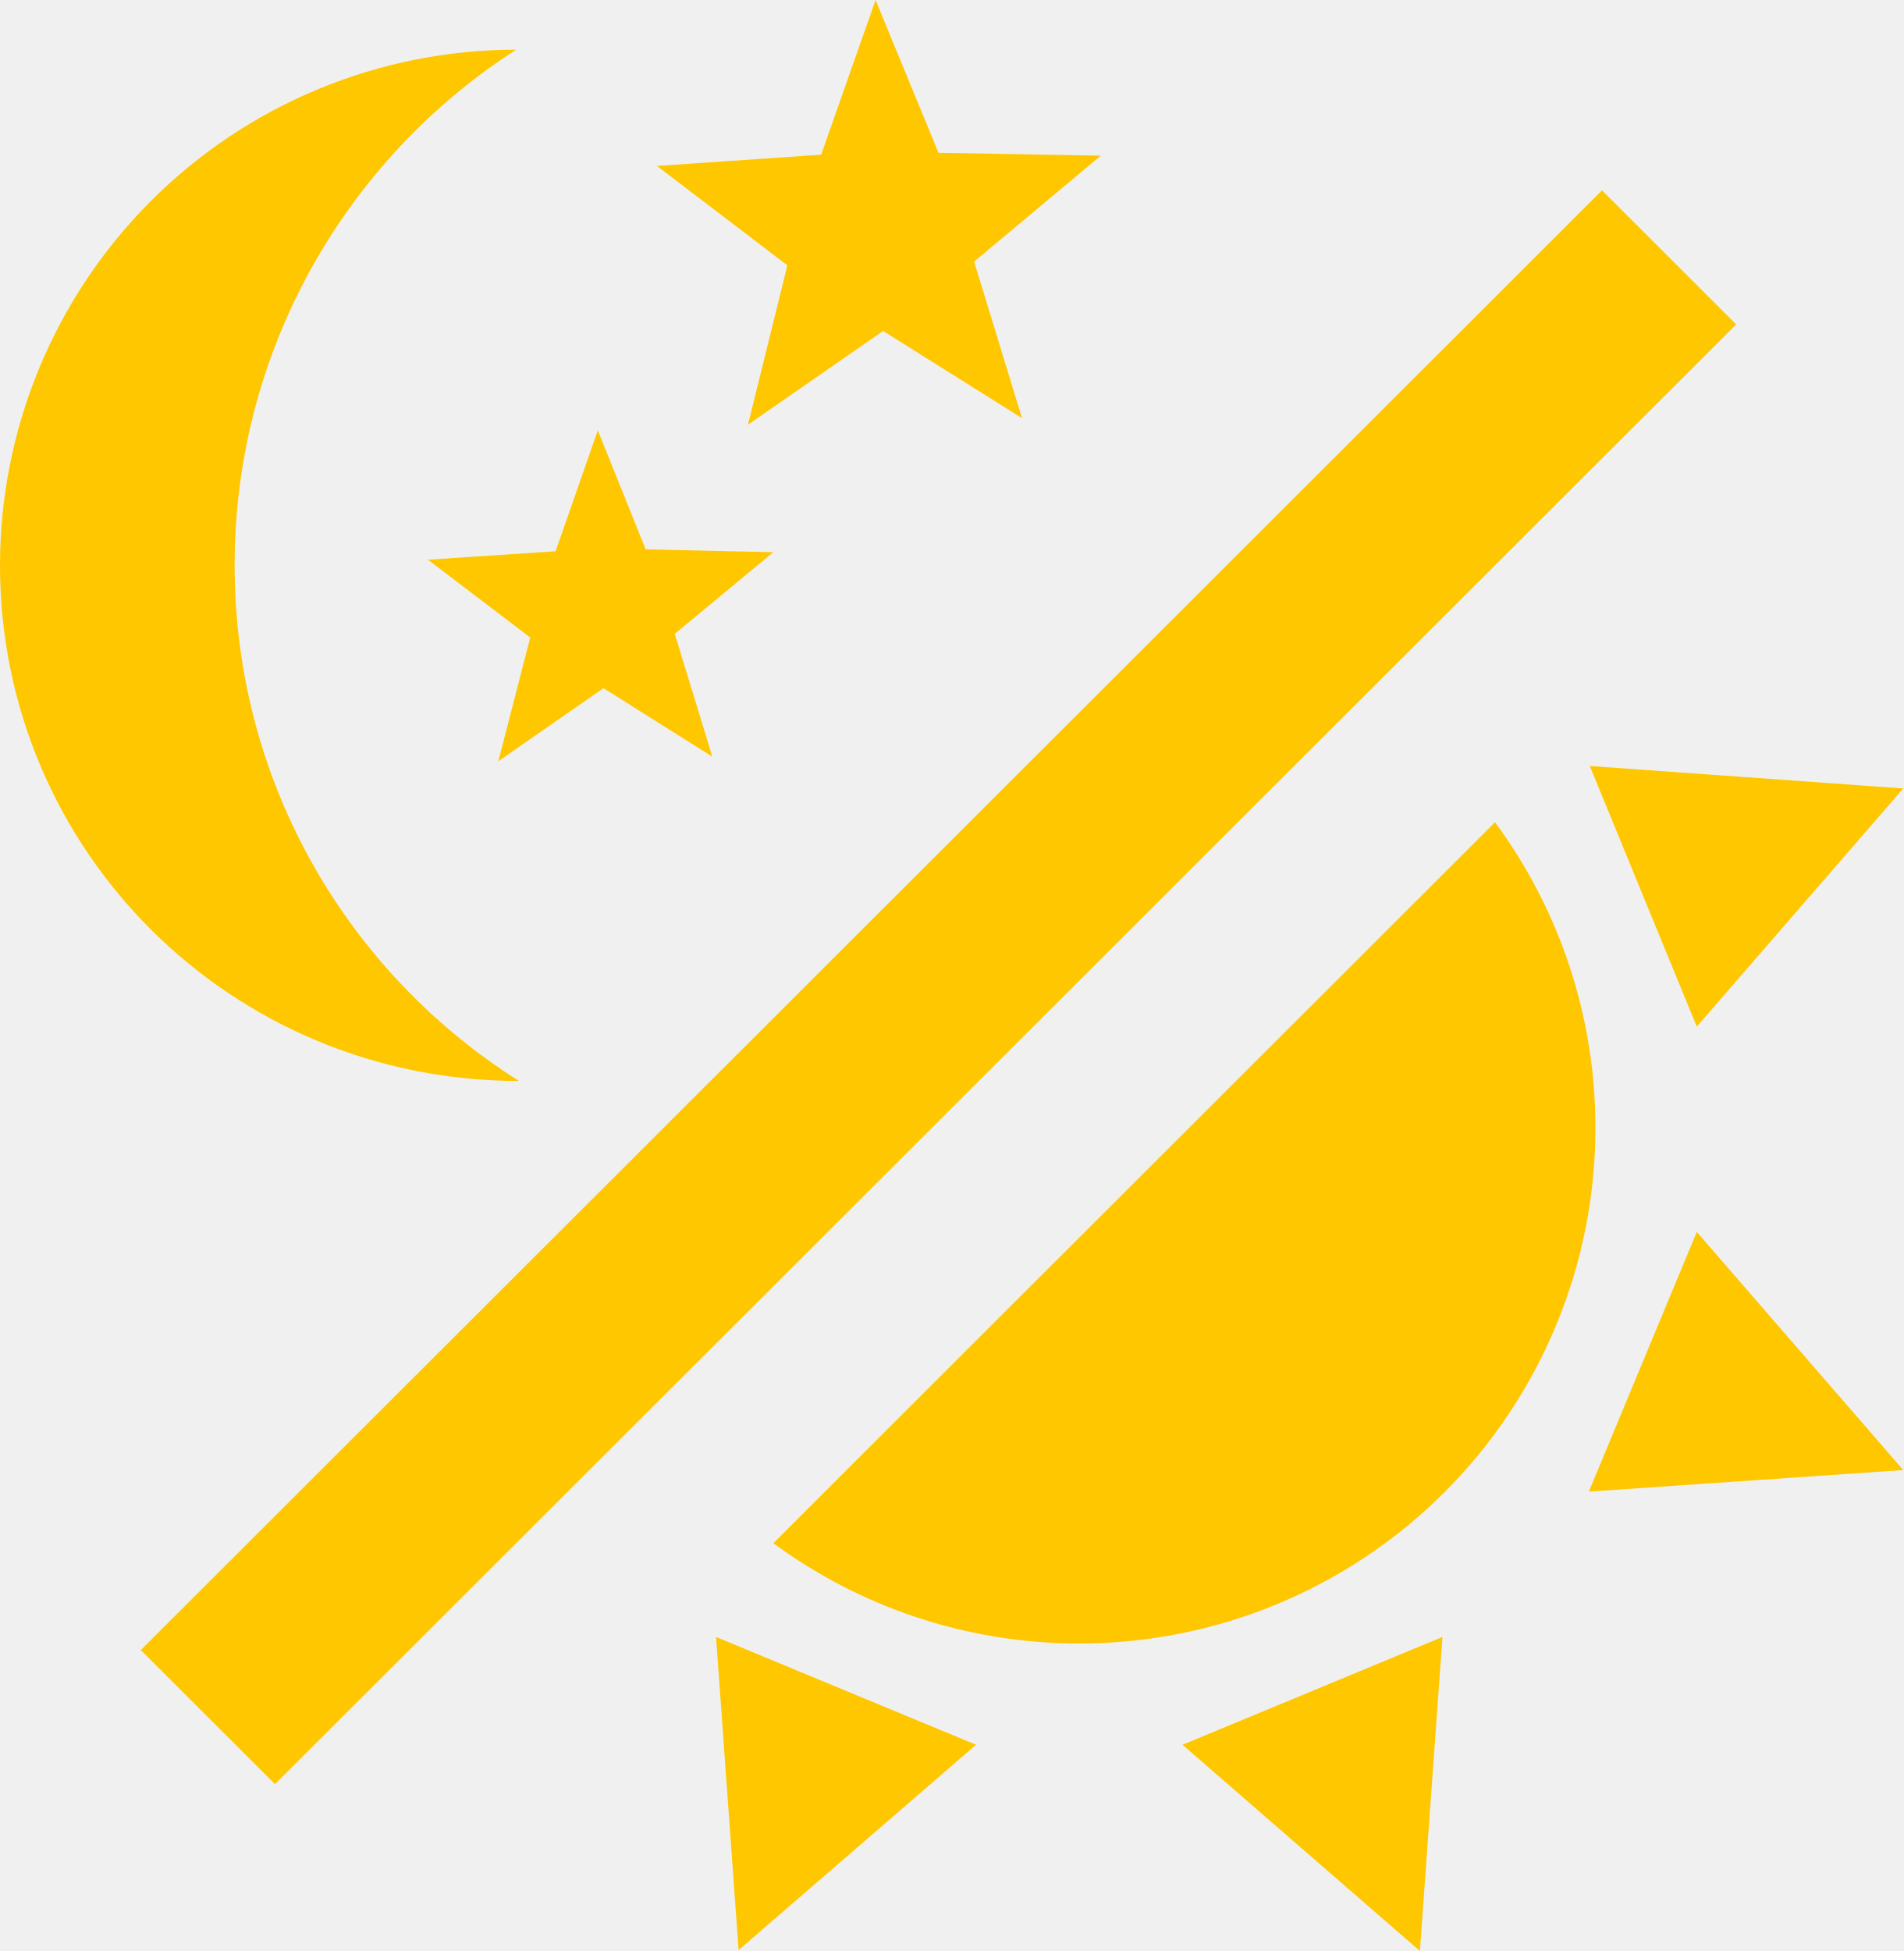
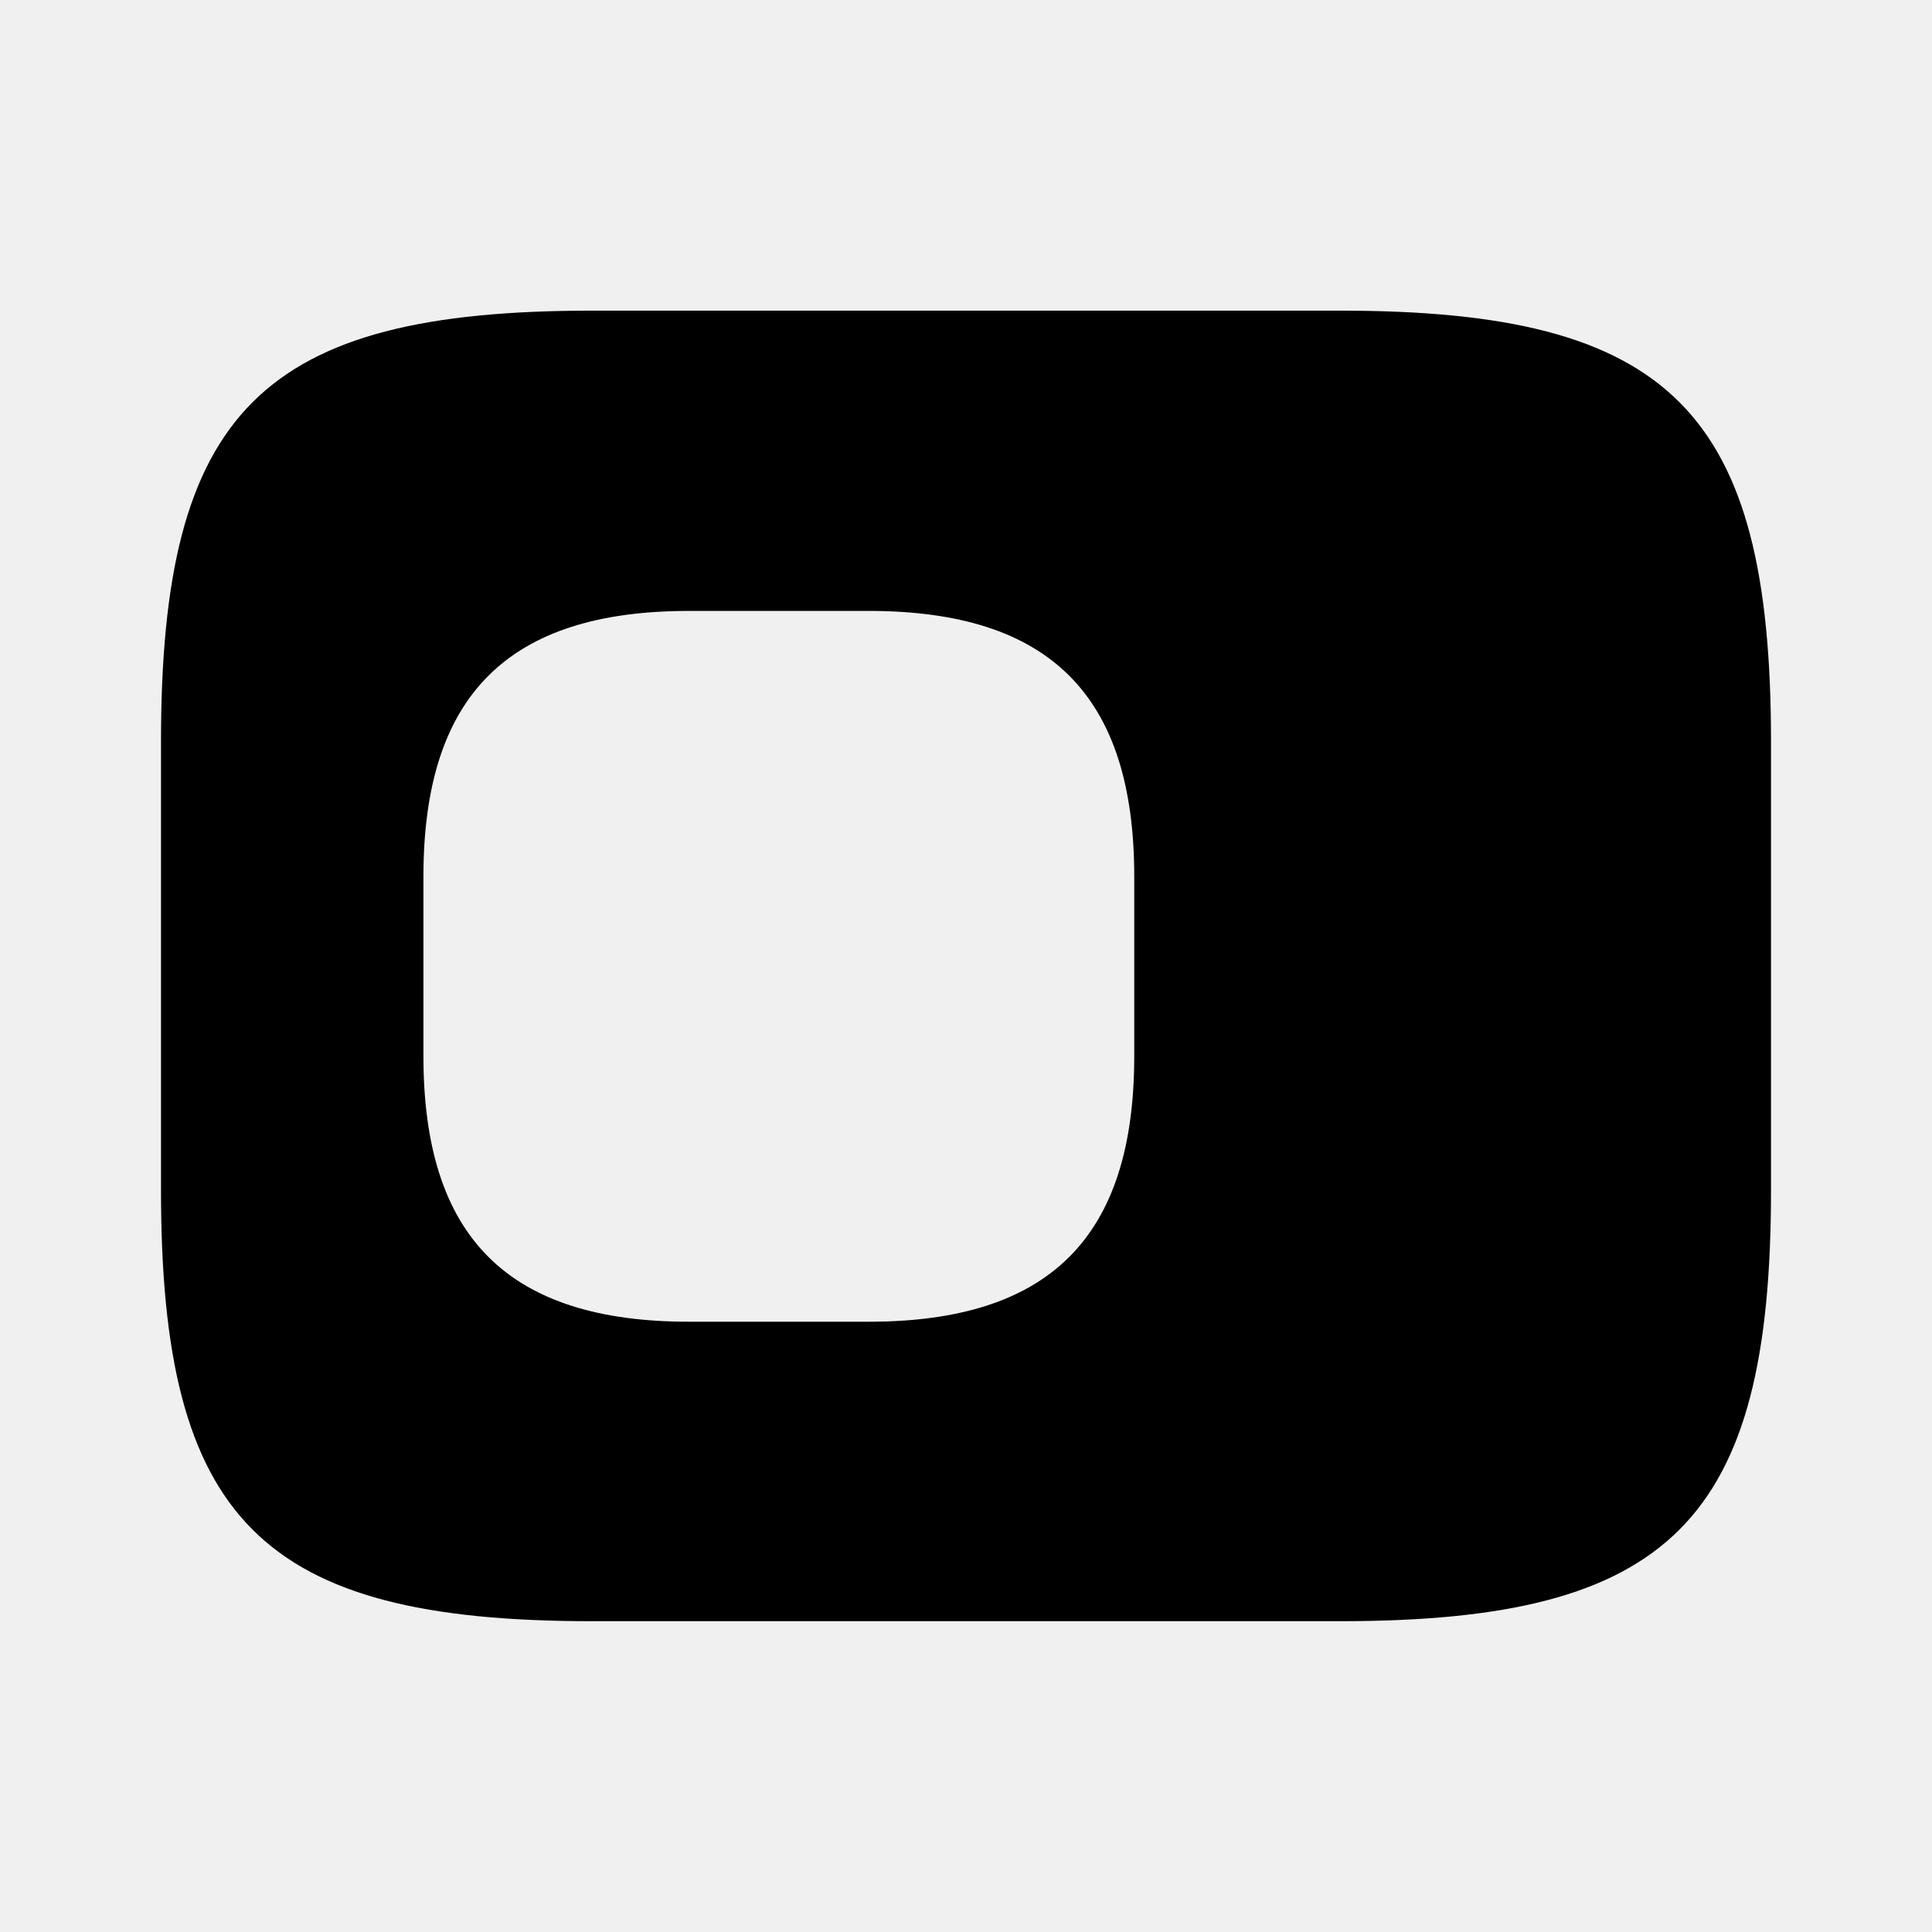
- <svg xmlns="http://www.w3.org/2000/svg" width="40" height="41" viewBox="0 0 40 41" fill="none">
-   <g clip-path="url(#clip0_2_2)">
-     <path d="M33.531 23.702C33.531 26.576 32.388 29.332 30.353 31.364C28.319 33.396 25.559 34.538 22.682 34.538C20.276 34.538 18.047 33.75 16.253 32.43L31.42 17.279C32.742 19.072 33.531 21.298 33.531 23.702Z" fill="#FFC700" />
-     <path d="M33.392 31.346L35.661 25.889L40 30.893L33.392 31.346Z" fill="#FFC700" />
-     <path d="M35.661 21.574L33.412 16.097L40 16.569L35.661 21.574Z" fill="#FFC700" />
-     <path d="M24.852 36.666L30.316 34.4L29.842 41L24.852 36.666Z" fill="#FFC700" />
-     <path d="M15.049 34.4L20.513 36.666L15.523 40.98L15.049 34.4Z" fill="#FFC700" />
-     <path d="M33.669 4L36.489 6.817L5.779 37.493L2.959 34.676L33.669 4Z" fill="#FFC700" />
-     <path fill-rule="evenodd" clip-rule="evenodd" d="M18.56 6.955L21.479 8.787L20.473 5.497L23.136 3.271L19.724 3.211L18.402 0L17.258 3.251L13.807 3.487L16.548 5.576L15.72 8.925L18.56 6.955ZM12.682 14.461L14.97 15.9L14.181 13.319L16.253 11.604L13.57 11.545L12.564 9.043L11.677 11.585L8.994 11.762L11.144 13.397L10.473 15.998L12.682 14.461Z" fill="#FFC700" />
-     <path d="M10.848 1.044C7.318 3.31 4.931 7.309 4.931 11.88C4.931 16.451 7.318 20.451 10.907 22.716C4.852 22.716 0 17.87 0 11.88C0 9.006 1.143 6.25 3.177 4.218C5.212 2.186 7.971 1.044 10.848 1.044Z" fill="#FFC700" />
-   </g>
-   <defs>
-     <clipPath id="clip0_2_2">
-       <rect width="40" height="41" fill="white" />
-     </clipPath>
-   </defs>
+ <svg xmlns="http://www.w3.org/2000/svg" width="40px" height="40px" viewBox="0 0 24 24">
+   <path d="M16.65 3.859H7.35C3.25 3.859 2 5.109 2 9.209V14.789C2 18.889 3.25 20.139 7.35 20.139H16.65C20.75 20.139 22 18.889 22 14.789V9.209C22 5.109 20.75 3.859 16.65 3.859ZM14.09 13.119C14.09 15.369 13.04 16.419 10.79 16.419H8.56C6.31 16.419 5.26 15.369 5.26 13.119V10.889C5.26 8.639 6.31 7.589 8.56 7.589H10.79C13.04 7.589 14.09 8.639 14.09 10.889V13.119Z" />
</svg>
